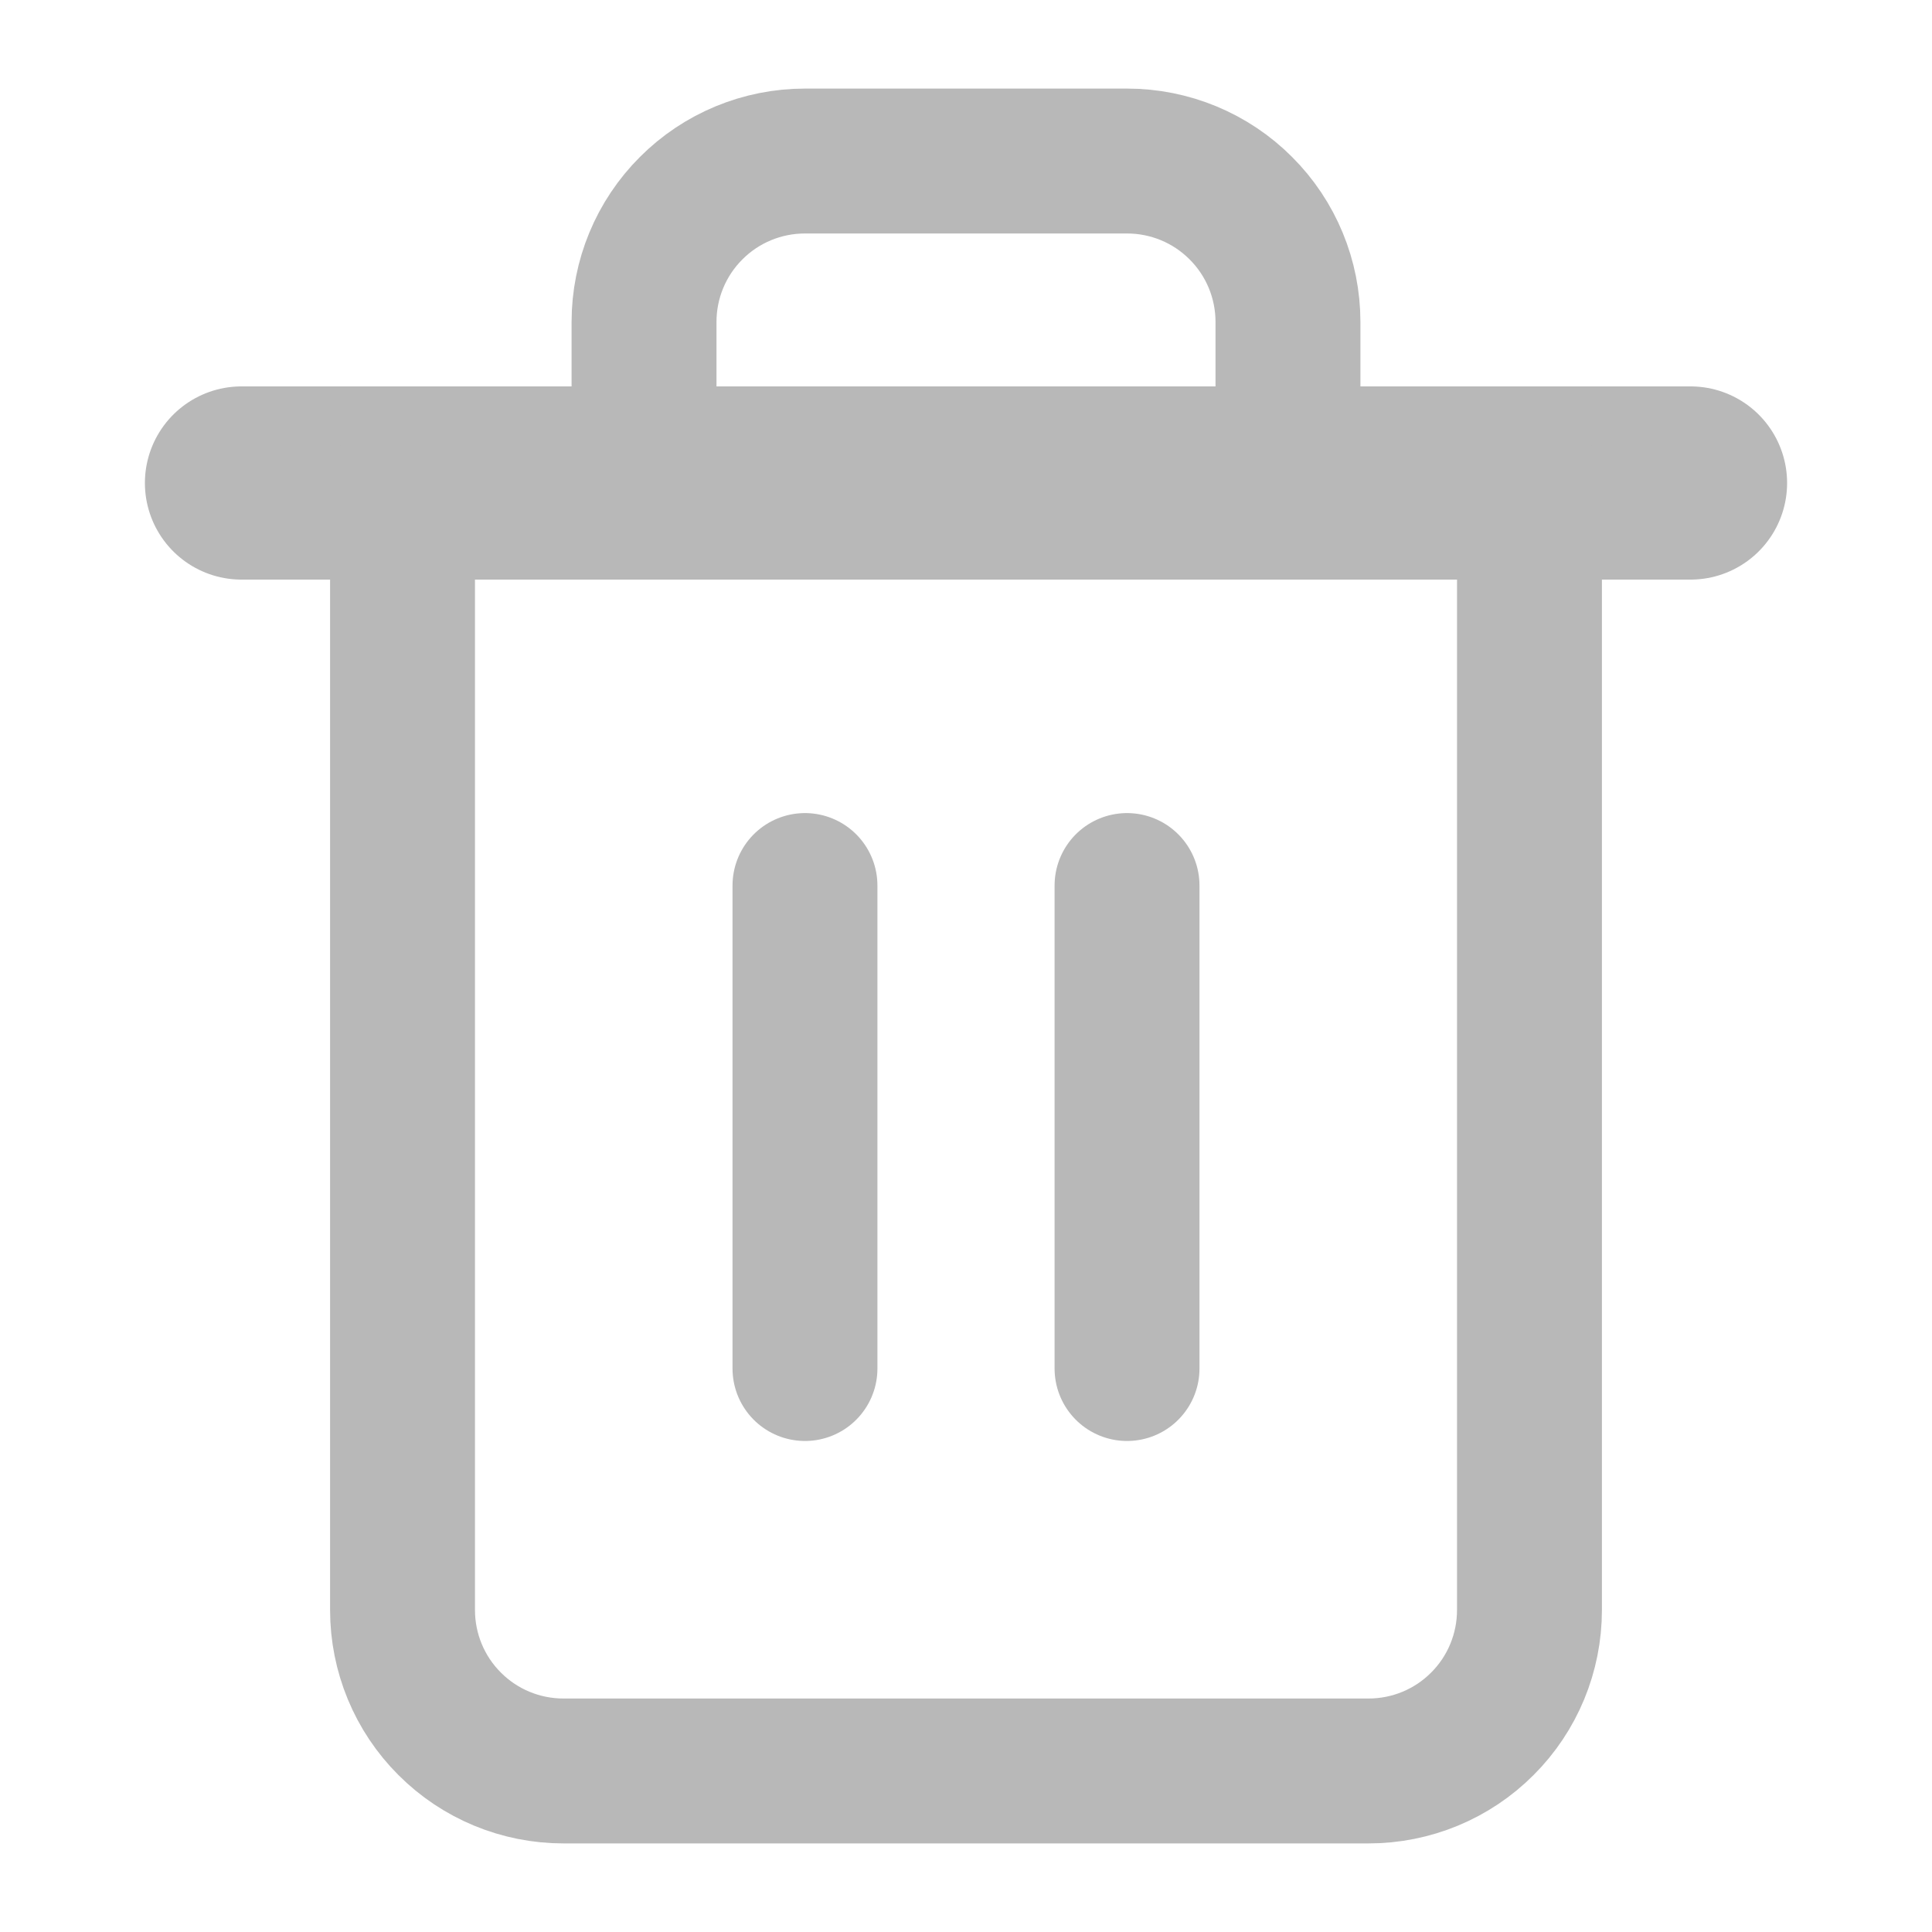
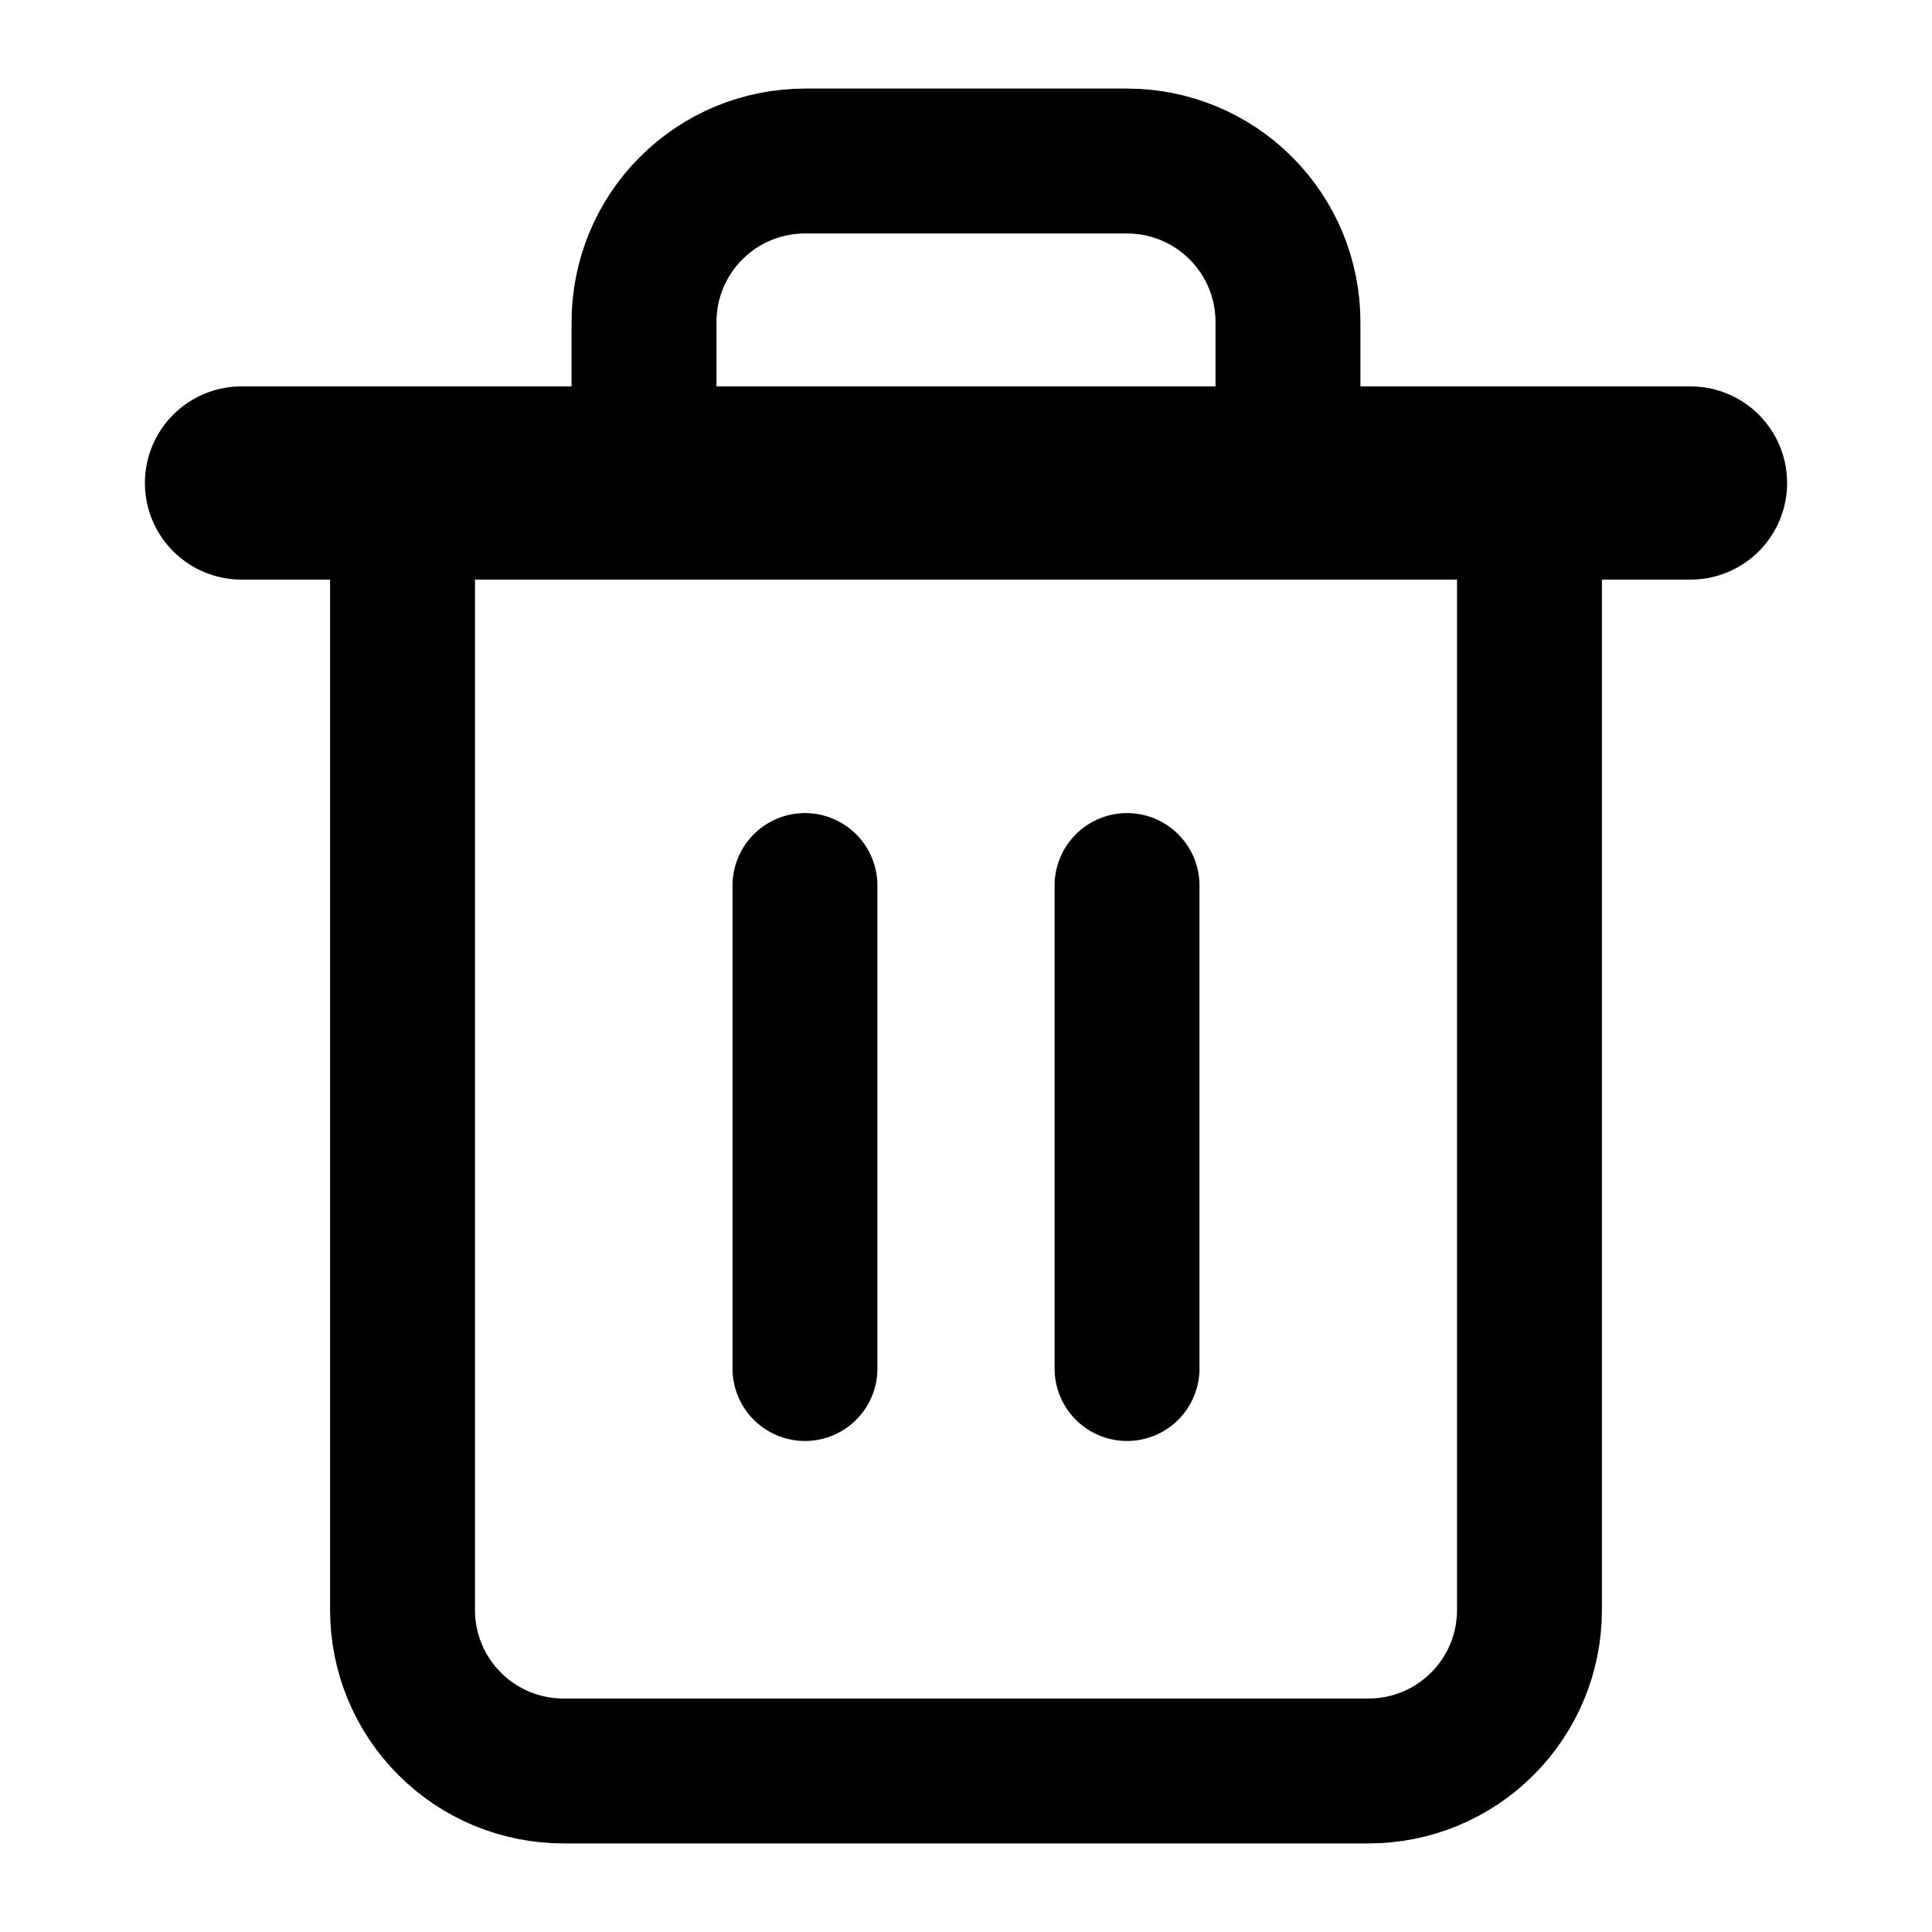
<svg xmlns="http://www.w3.org/2000/svg" width="20" height="20" viewBox="0 0 20 20" fill="none">
-   <path d="M2.5 5H4.167H17.5" stroke="#B8B8B8" stroke-width="2" stroke-linecap="round" stroke-linejoin="round" />
-   <path d="M6.667 5V3.333C6.667 2.891 6.842 2.467 7.155 2.155C7.467 1.842 7.891 1.667 8.333 1.667H11.667C12.109 1.667 12.533 1.842 12.845 2.155C13.158 2.467 13.333 2.891 13.333 3.333V5M15.833 5V16.667C15.833 17.109 15.658 17.533 15.345 17.845C15.033 18.158 14.609 18.333 14.167 18.333H5.833C5.391 18.333 4.967 18.158 4.655 17.845C4.342 17.533 4.167 17.109 4.167 16.667V5H15.833Z" stroke="#B8B8B8" stroke-width="1.5" stroke-linecap="round" stroke-linejoin="round" />
-   <path d="M8.333 9.167V14.167" stroke="#B8B8B8" stroke-width="1.5" stroke-linecap="round" stroke-linejoin="round" />
-   <path d="M11.667 9.167V14.167" stroke="#B8B8B8" stroke-width="1.5" stroke-linecap="round" stroke-linejoin="round" />
+   <path d="M2.5 5H4.167H17.5" stroke="#000000" stroke-width="2" stroke-linecap="round" stroke-linejoin="round" />
+   <path d="M6.667 5V3.333C6.667 2.891 6.842 2.467 7.155 2.155C7.467 1.842 7.891 1.667 8.333 1.667H11.667C12.109 1.667 12.533 1.842 12.845 2.155C13.158 2.467 13.333 2.891 13.333 3.333V5M15.833 5V16.667C15.833 17.109 15.658 17.533 15.345 17.845C15.033 18.158 14.609 18.333 14.167 18.333H5.833C5.391 18.333 4.967 18.158 4.655 17.845C4.342 17.533 4.167 17.109 4.167 16.667V5H15.833Z" stroke="#000000" stroke-width="1.5" stroke-linecap="round" stroke-linejoin="round" />
+   <path d="M8.333 9.167V14.167" stroke="#000000" stroke-width="1.5" stroke-linecap="round" stroke-linejoin="round" />
+   <path d="M11.667 9.167V14.167" stroke="#000000" stroke-width="1.5" stroke-linecap="round" stroke-linejoin="round" />
</svg>
